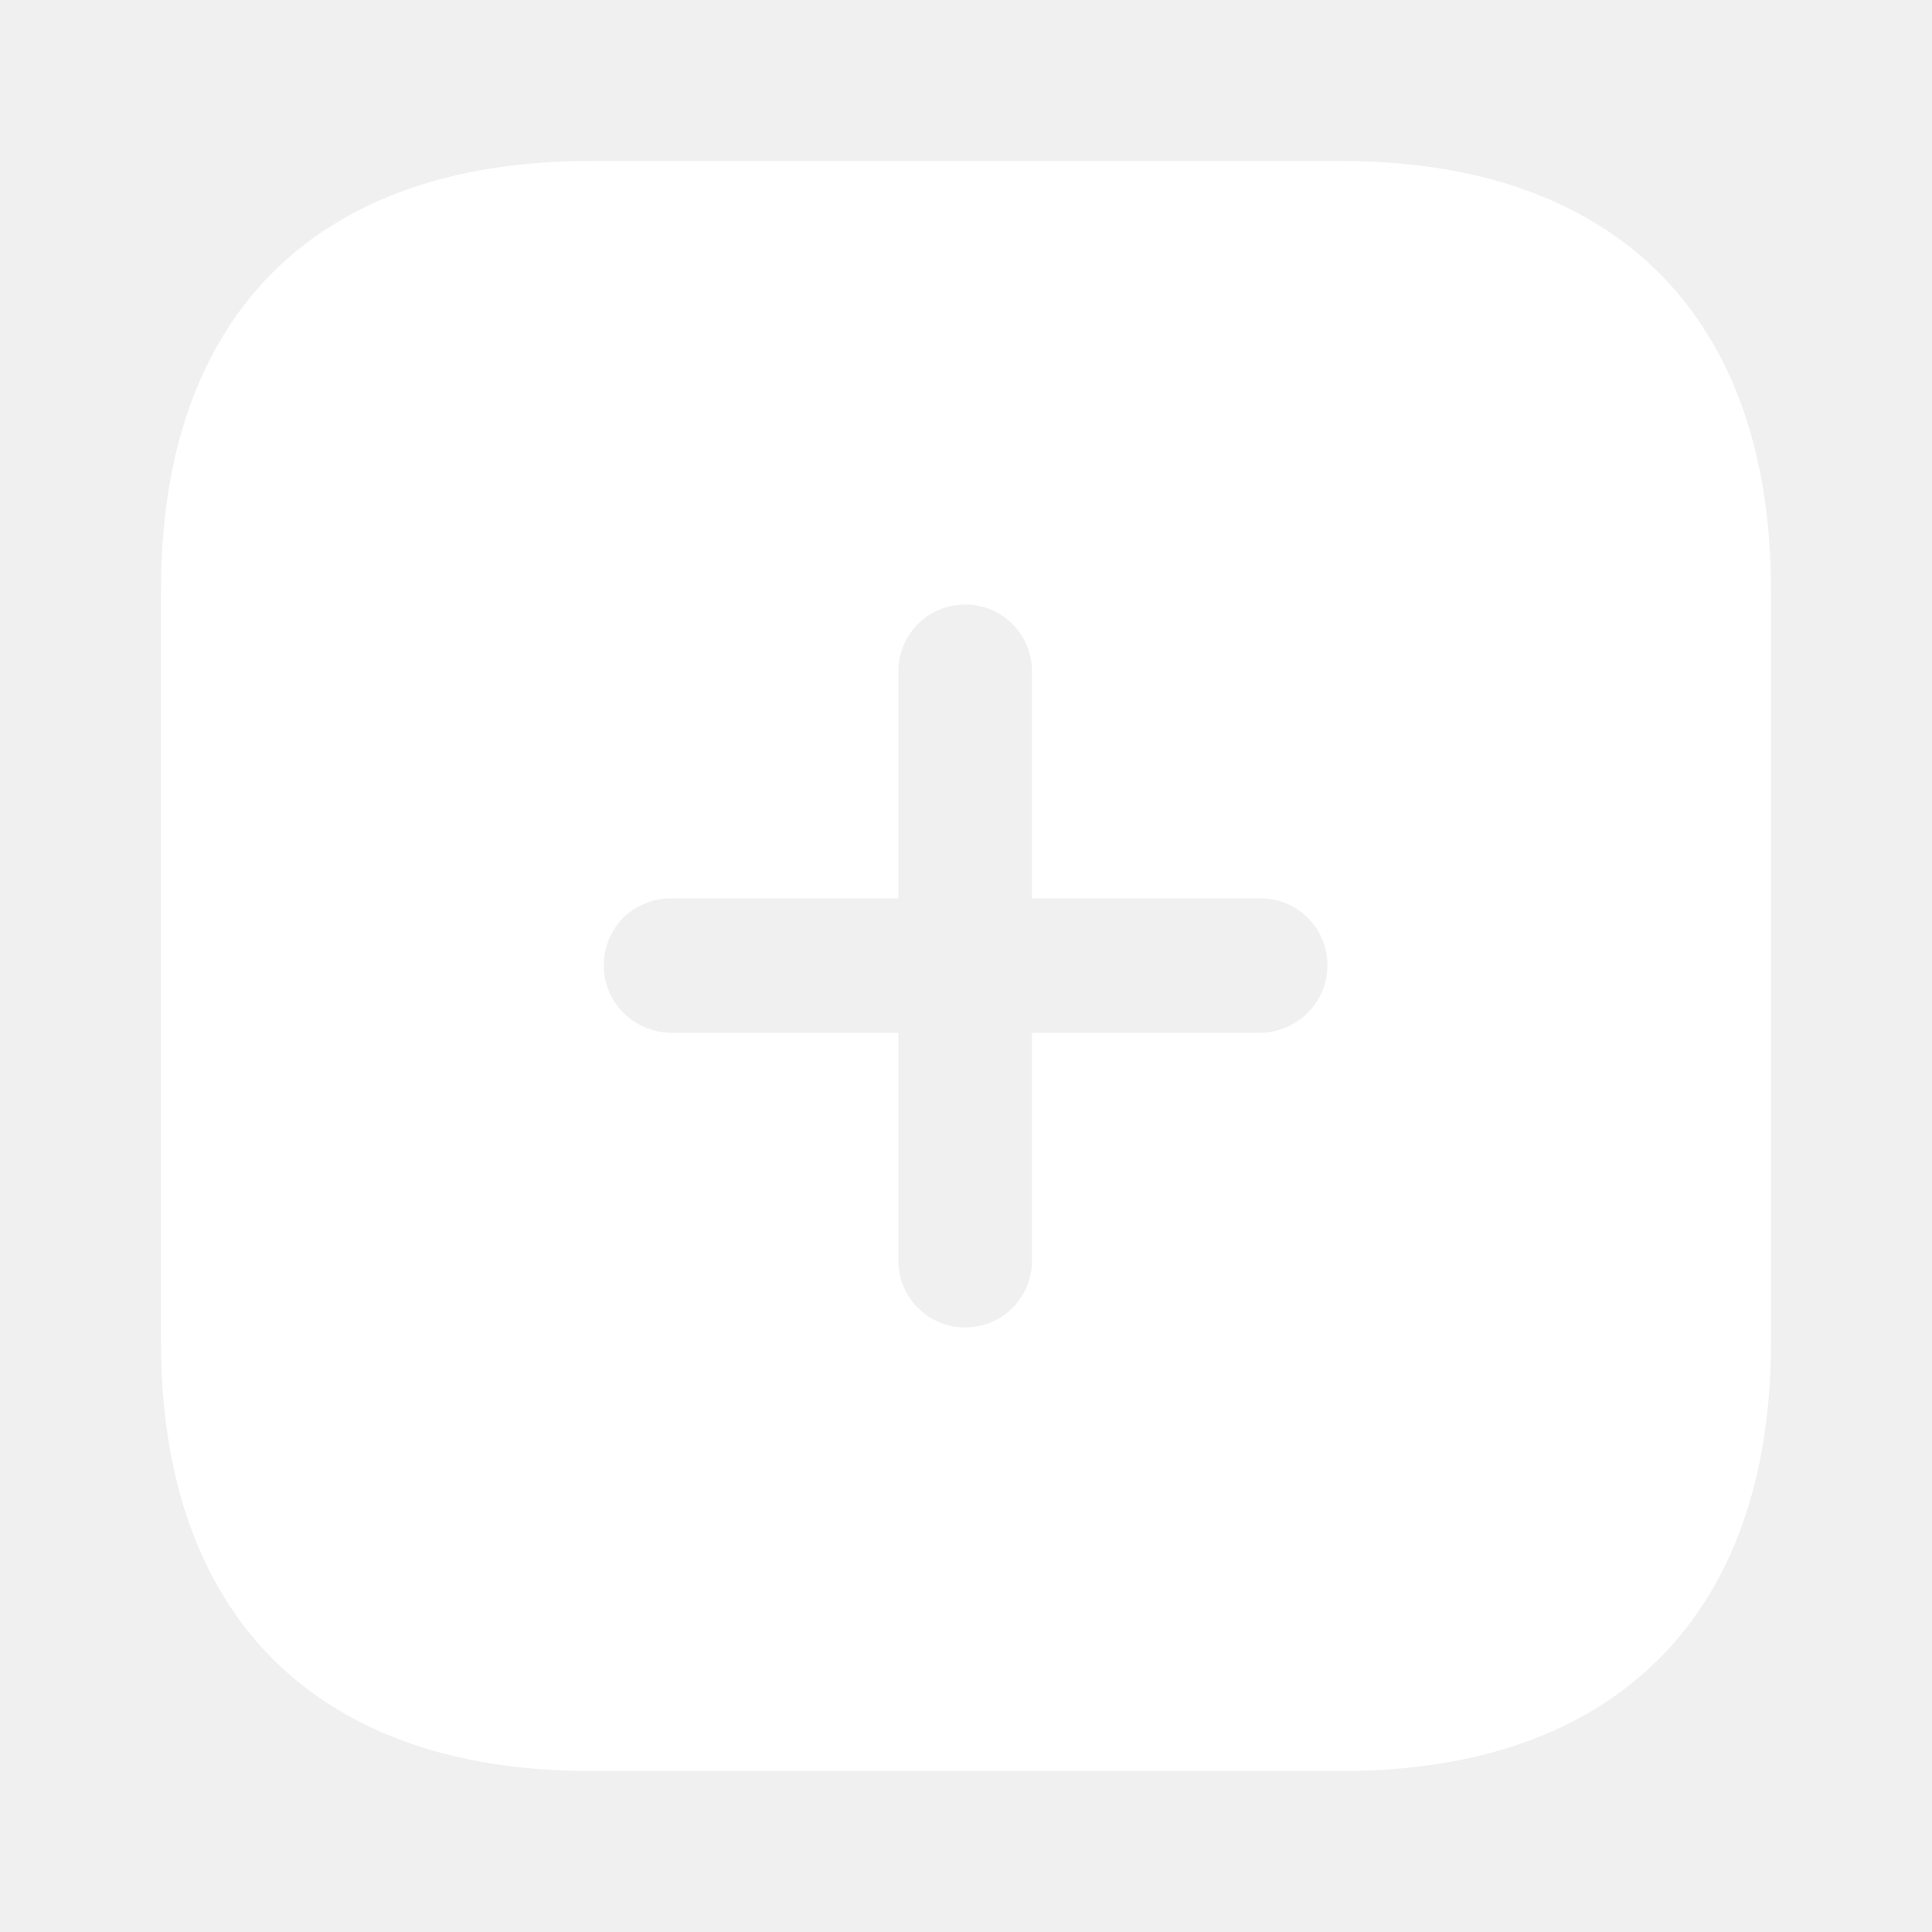
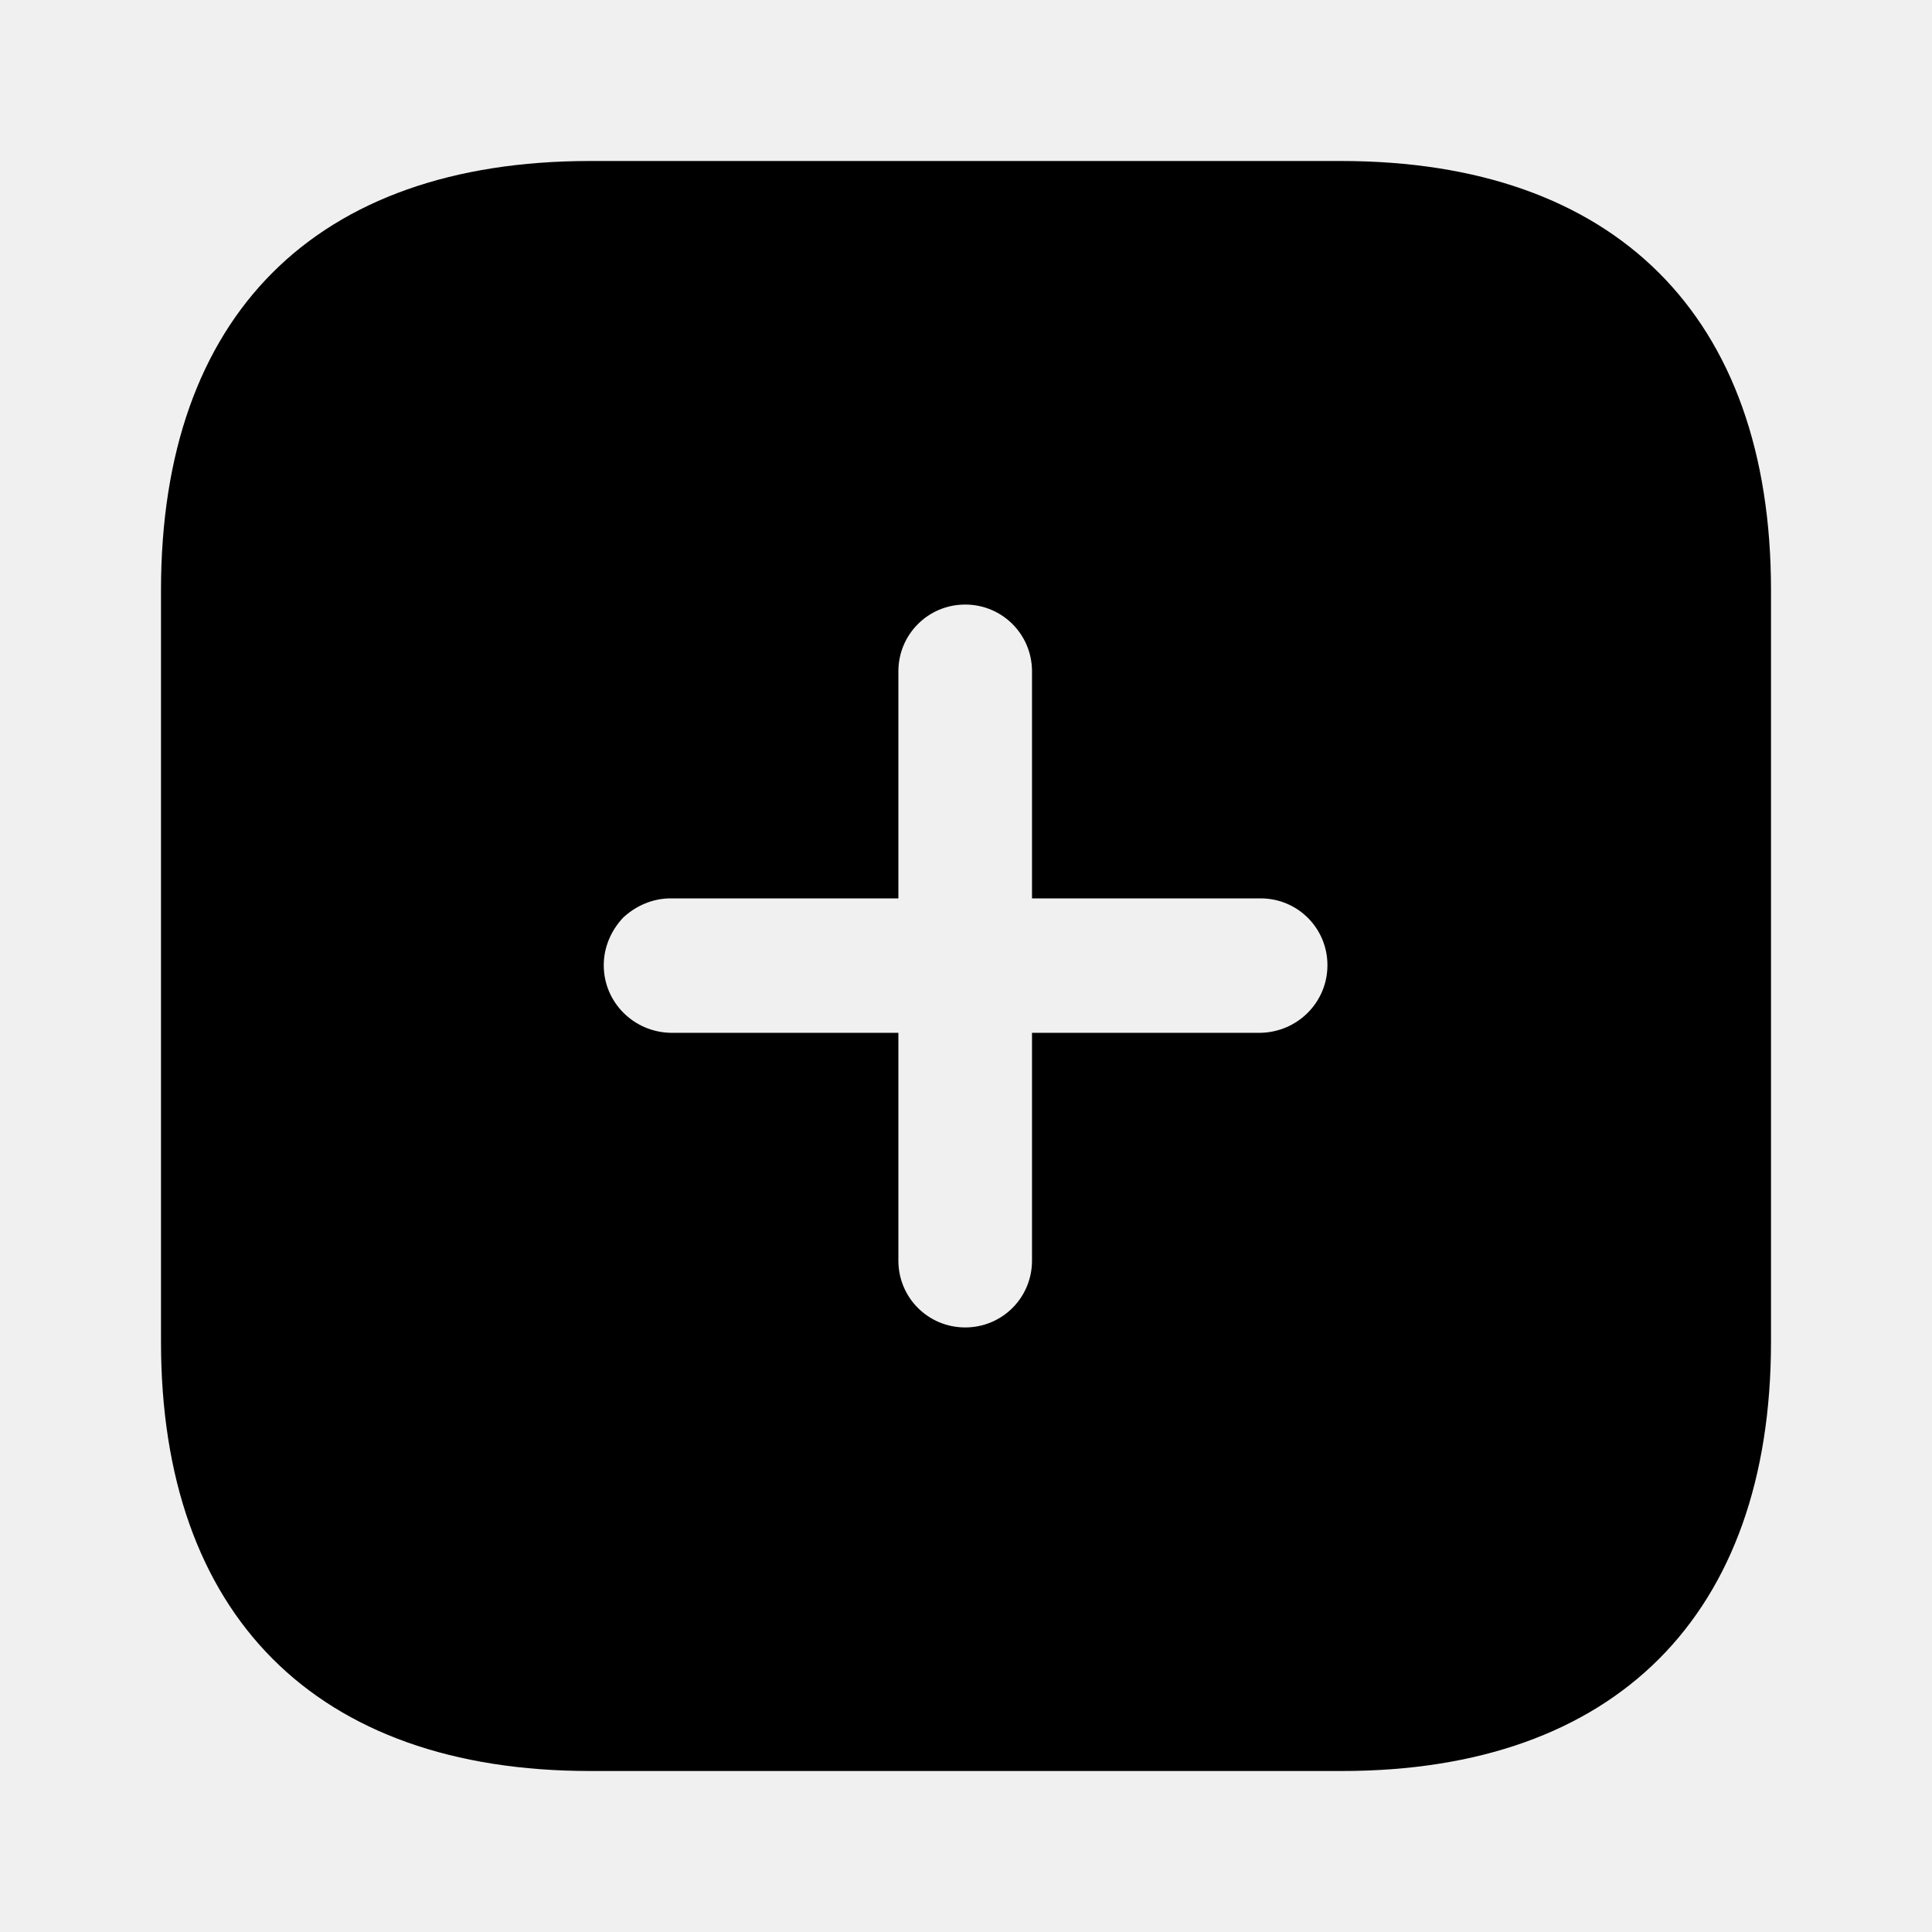
<svg xmlns="http://www.w3.org/2000/svg" width="24" height="24" viewBox="0 0 24 24" id="plus">
-   <path fill="#FFFFFF" d="M14.66,0 C18.06,0 20,1.92 20,5.33 L20,5.33 L20,14.67 C20,18.06 18.07,20 14.67,20 L14.67,20 L5.33,20 C1.92,20 0,18.06 0,14.67 L0,14.67 L0,5.33 C0,1.92 1.92,0 5.33,0 L5.33,0 Z M9.99,5.51 C9.53,5.51 9.16,5.88 9.16,6.34 L9.16,6.34 L9.16,9.16 L6.33,9.16 C6.11,9.16 5.9,9.25 5.74,9.4 C5.59,9.56 5.5,9.769 5.5,9.99 C5.5,10.45 5.87,10.82 6.33,10.83 L6.33,10.83 L9.16,10.83 L9.16,13.66 C9.16,14.12 9.53,14.49 9.99,14.49 C10.45,14.49 10.82,14.12 10.82,13.66 L10.82,13.66 L10.82,10.83 L13.66,10.83 C14.12,10.82 14.49,10.45 14.49,9.99 C14.49,9.53 14.12,9.16 13.66,9.16 L13.66,9.16 L10.82,9.16 L10.82,6.34 C10.82,5.88 10.45,5.51 9.99,5.51 Z" transform="translate(2 2)" />
+   <path d="M14.66,0 C18.06,0 20,1.92 20,5.33 L20,5.33 L20,14.67 C20,18.06 18.07,20 14.67,20 L14.67,20 L5.33,20 C1.92,20 0,18.06 0,14.67 L0,14.67 L0,5.33 C0,1.92 1.92,0 5.33,0 L5.33,0 Z M9.99,5.51 C9.53,5.51 9.16,5.88 9.16,6.34 L9.16,6.34 L9.16,9.16 L6.33,9.16 C6.11,9.16 5.9,9.25 5.74,9.4 C5.59,9.56 5.5,9.769 5.5,9.99 C5.5,10.45 5.87,10.82 6.33,10.83 L6.33,10.83 L9.16,10.83 L9.16,13.66 C9.16,14.12 9.53,14.49 9.99,14.49 C10.45,14.49 10.82,14.12 10.82,13.66 L10.82,13.66 L10.82,10.83 L13.66,10.83 C14.12,10.82 14.49,10.45 14.49,9.99 C14.49,9.53 14.12,9.16 13.66,9.16 L13.66,9.16 L10.82,9.16 L10.82,6.34 C10.82,5.88 10.45,5.51 9.99,5.51 Z" transform="translate(2 2)" />
</svg>
